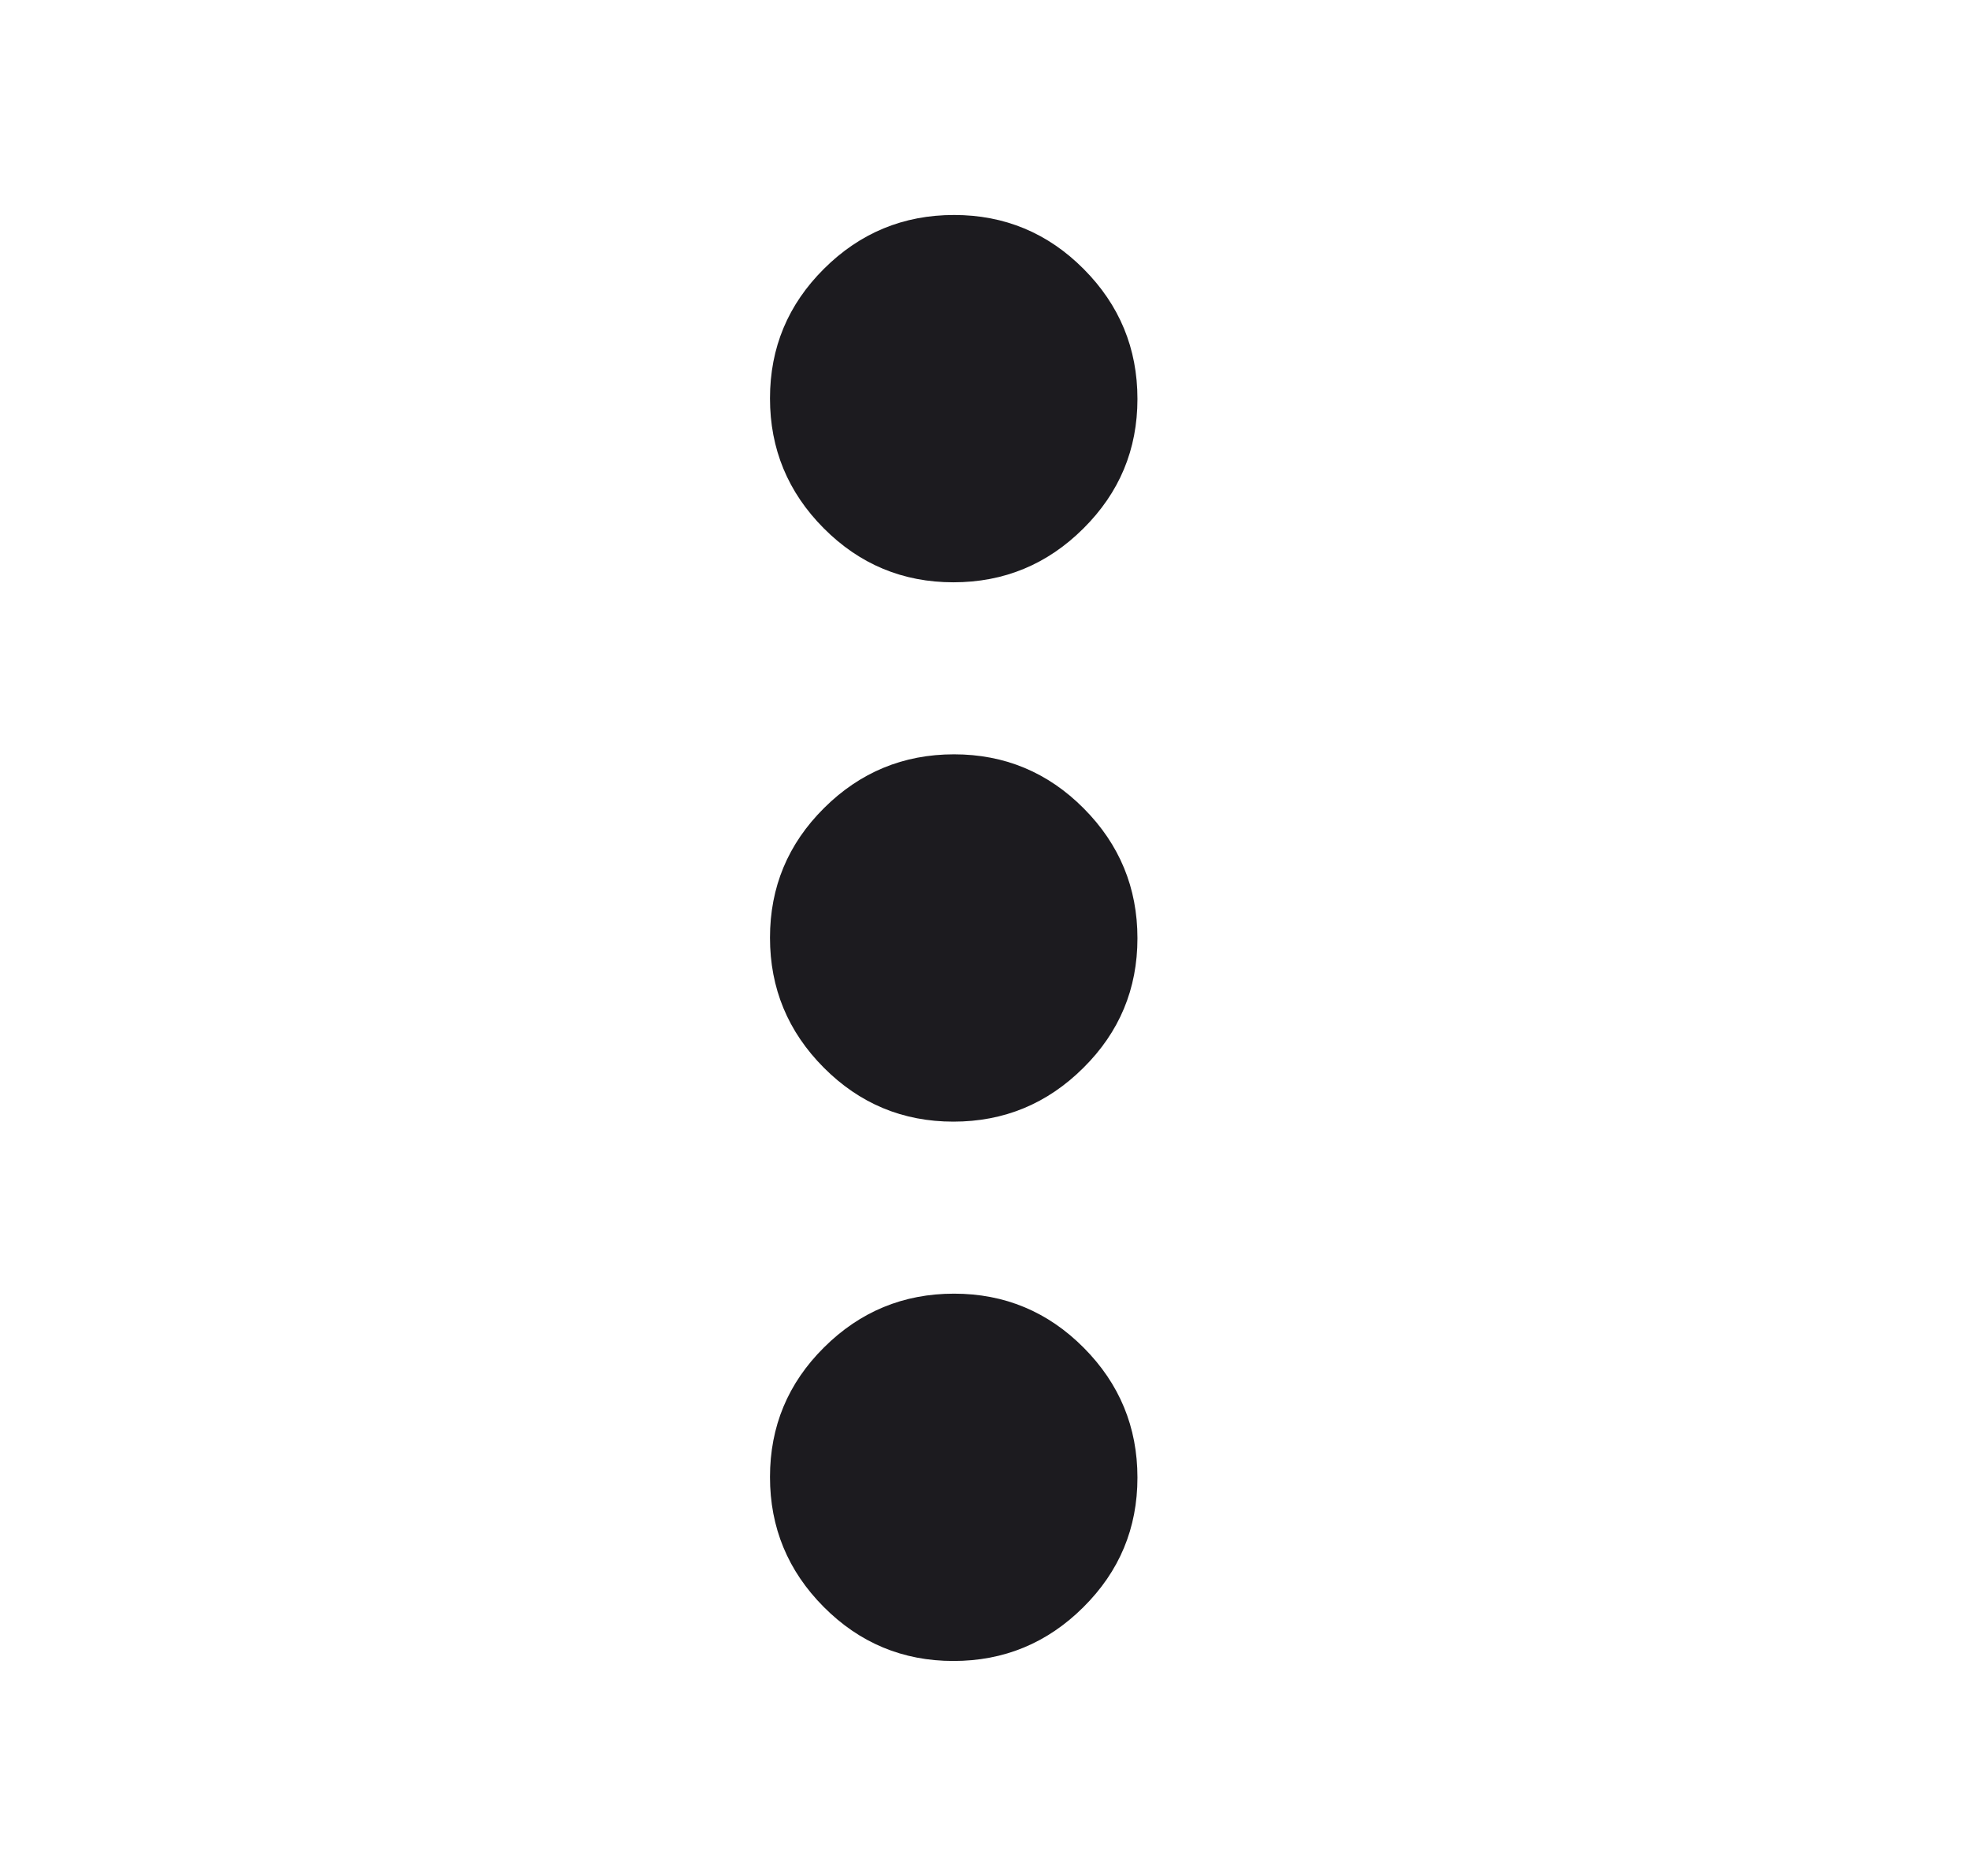
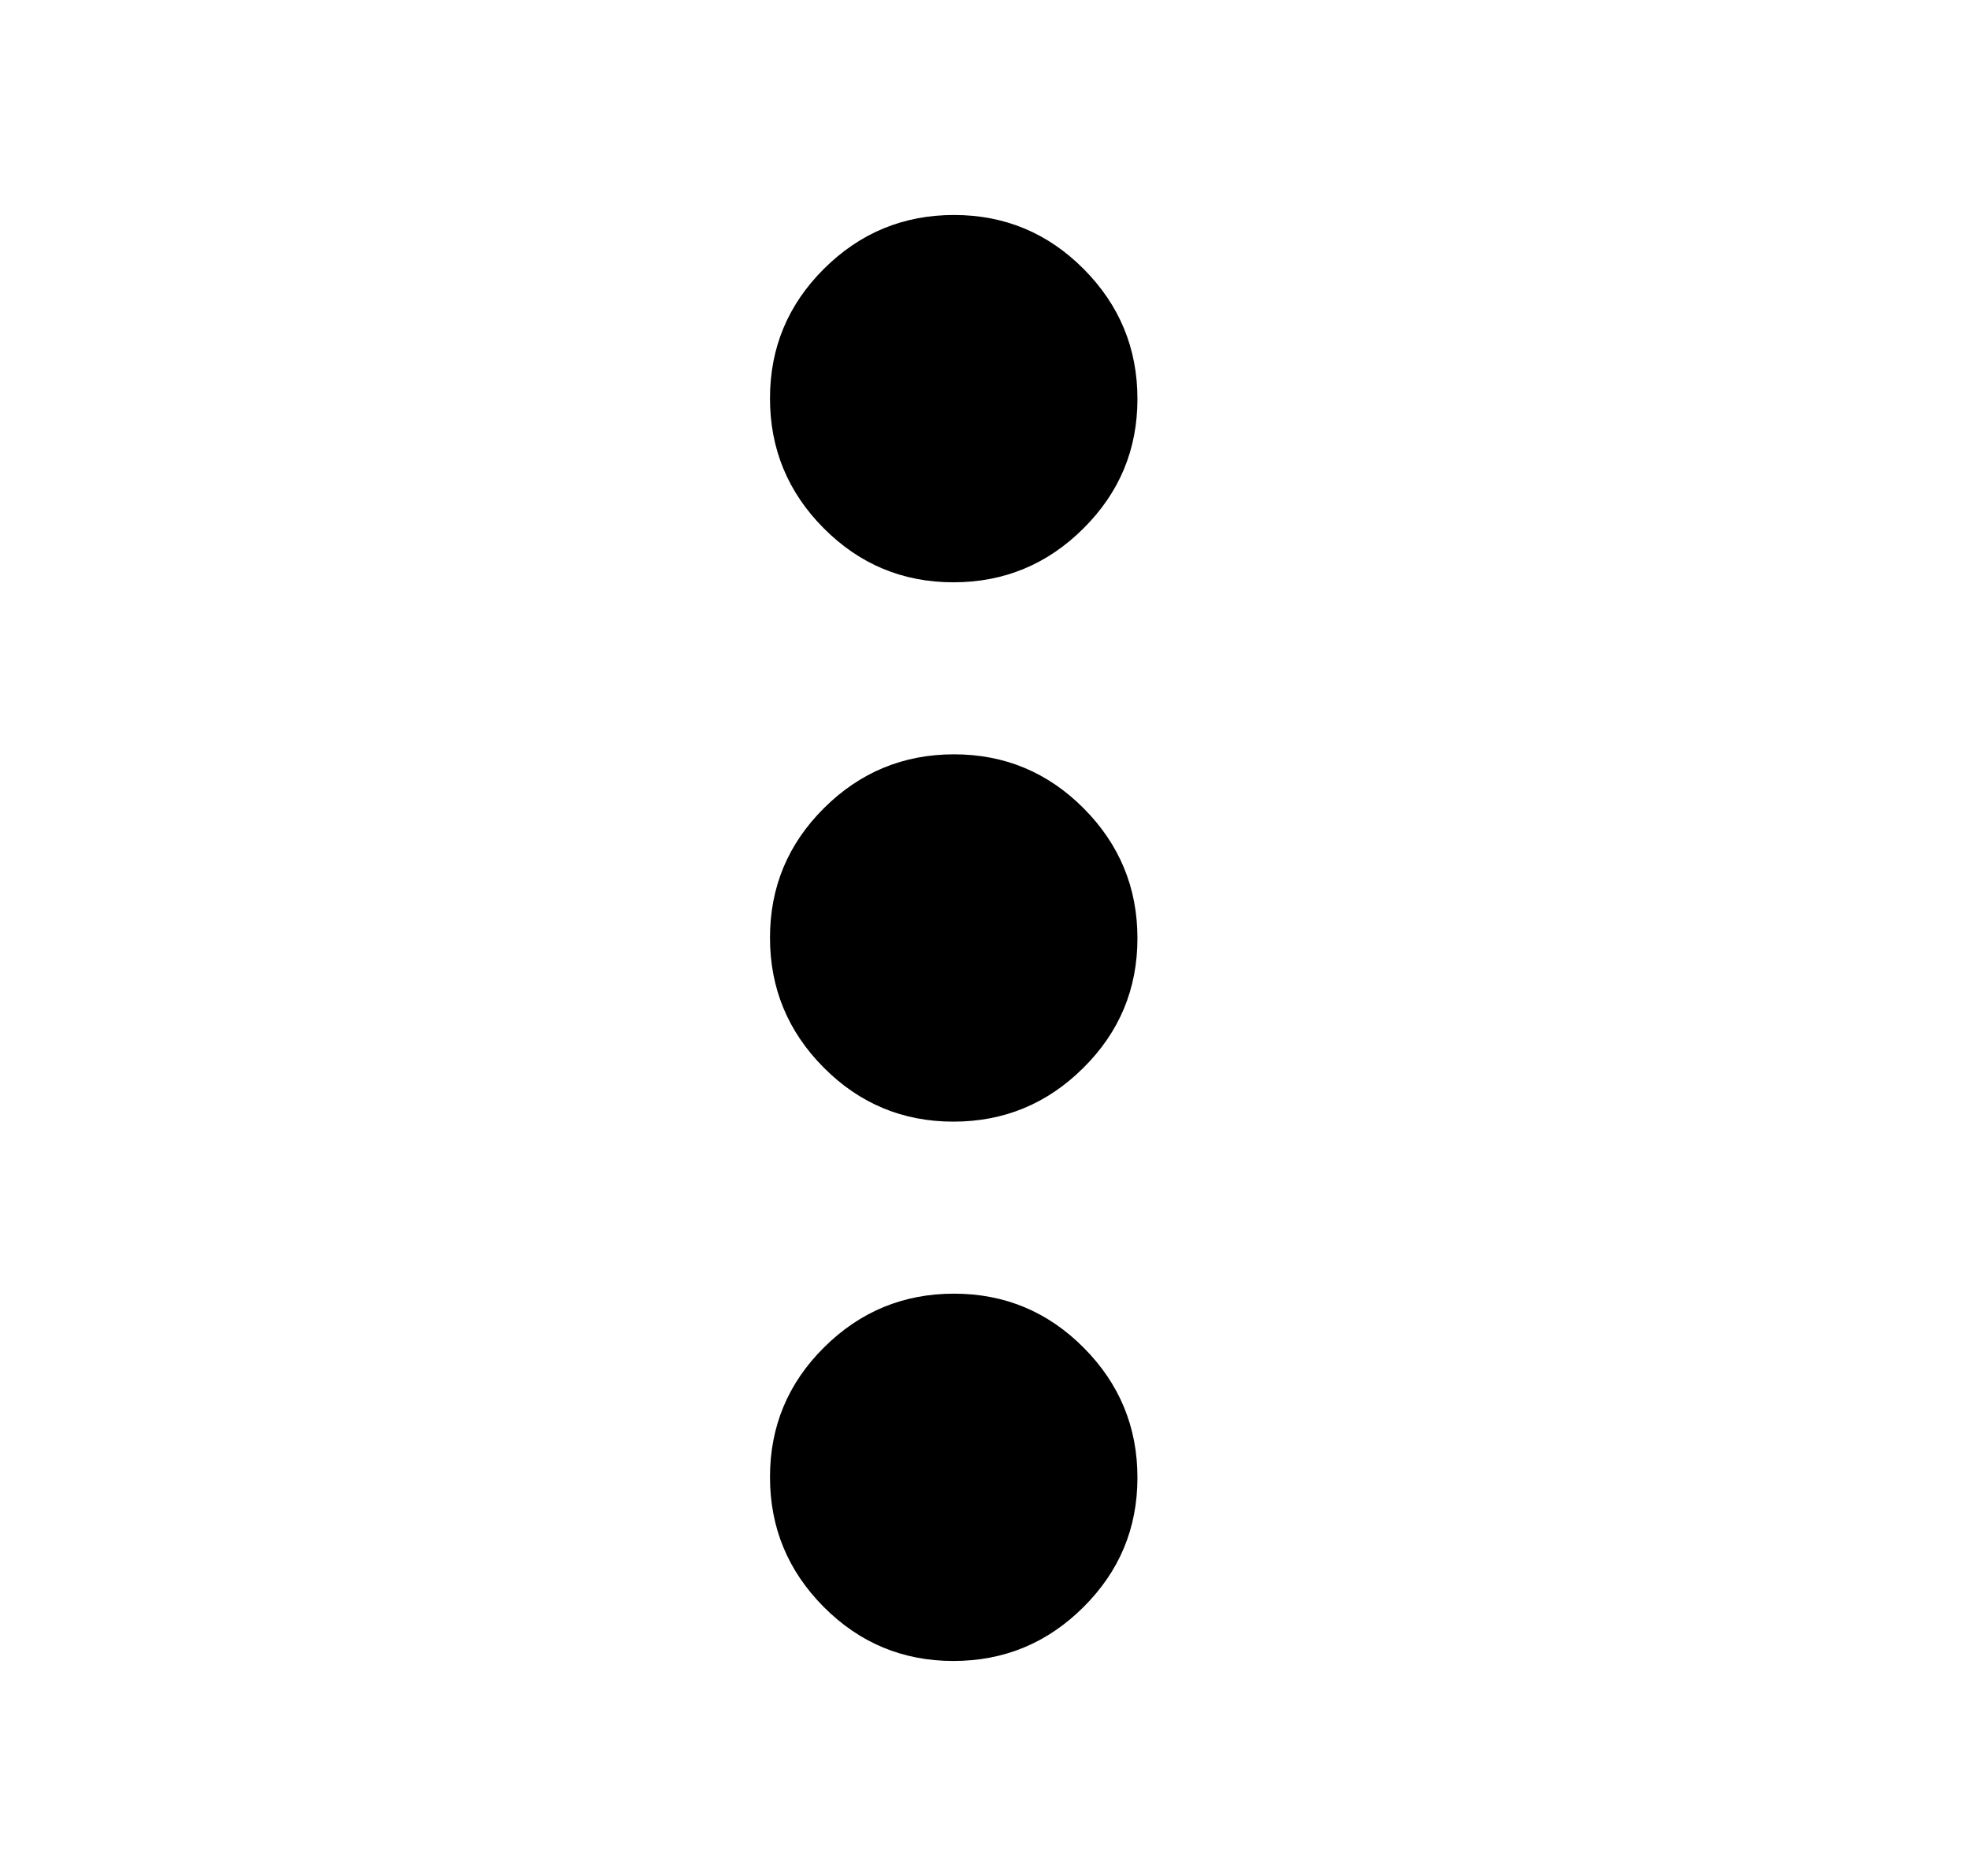
<svg xmlns="http://www.w3.org/2000/svg" width="21" height="20" viewBox="0 0 21 20" fill="none">
  <mask id="mask0_606_81" style="mask-type:alpha" maskUnits="userSpaceOnUse" x="0" y="0" width="21" height="20">
-     <rect x="0.167" width="20" height="20" fill="#D9D9D9" />
+     <rect x="0.167" width="20" height="20" fill="currentColor" />
  </mask>
  <g mask="url(#mask0_606_81)">
-     <path d="M10.163 17.708C9.624 17.708 9.163 17.516 8.781 17.132C8.399 16.748 8.208 16.286 8.208 15.747C8.208 15.207 8.4 14.746 8.784 14.365C9.168 13.983 9.63 13.792 10.17 13.792C10.709 13.792 11.17 13.984 11.552 14.368C11.934 14.752 12.125 15.214 12.125 15.753C12.125 16.293 11.933 16.753 11.548 17.135C11.164 17.517 10.703 17.708 10.163 17.708ZM10.163 11.958C9.624 11.958 9.163 11.766 8.781 11.382C8.399 10.998 8.208 10.536 8.208 9.997C8.208 9.457 8.4 8.997 8.784 8.615C9.168 8.233 9.63 8.042 10.17 8.042C10.709 8.042 11.17 8.234 11.552 8.618C11.934 9.002 12.125 9.464 12.125 10.003C12.125 10.543 11.933 11.004 11.548 11.385C11.164 11.767 10.703 11.958 10.163 11.958ZM10.163 6.208C9.624 6.208 9.163 6.016 8.781 5.632C8.399 5.248 8.208 4.786 8.208 4.247C8.208 3.707 8.4 3.247 8.784 2.865C9.168 2.483 9.63 2.292 10.17 2.292C10.709 2.292 11.17 2.484 11.552 2.868C11.934 3.252 12.125 3.714 12.125 4.253C12.125 4.793 11.933 5.253 11.548 5.635C11.164 6.017 10.703 6.208 10.163 6.208Z" fill="#1C1B1F" />
+     <path d="M10.163 17.708C9.624 17.708 9.163 17.516 8.781 17.132C8.399 16.748 8.208 16.286 8.208 15.747C8.208 15.207 8.4 14.746 8.784 14.365C9.168 13.983 9.63 13.792 10.17 13.792C10.709 13.792 11.17 13.984 11.552 14.368C11.934 14.752 12.125 15.214 12.125 15.753C12.125 16.293 11.933 16.753 11.548 17.135C11.164 17.517 10.703 17.708 10.163 17.708ZM10.163 11.958C9.624 11.958 9.163 11.766 8.781 11.382C8.399 10.998 8.208 10.536 8.208 9.997C8.208 9.457 8.4 8.997 8.784 8.615C9.168 8.233 9.63 8.042 10.17 8.042C10.709 8.042 11.17 8.234 11.552 8.618C11.934 9.002 12.125 9.464 12.125 10.003C12.125 10.543 11.933 11.004 11.548 11.385C11.164 11.767 10.703 11.958 10.163 11.958ZM10.163 6.208C9.624 6.208 9.163 6.016 8.781 5.632C8.399 5.248 8.208 4.786 8.208 4.247C8.208 3.707 8.4 3.247 8.784 2.865C9.168 2.483 9.63 2.292 10.17 2.292C10.709 2.292 11.17 2.484 11.552 2.868C11.934 3.252 12.125 3.714 12.125 4.253C12.125 4.793 11.933 5.253 11.548 5.635C11.164 6.017 10.703 6.208 10.163 6.208Z" fill="currentColor" />
  </g>
</svg>
